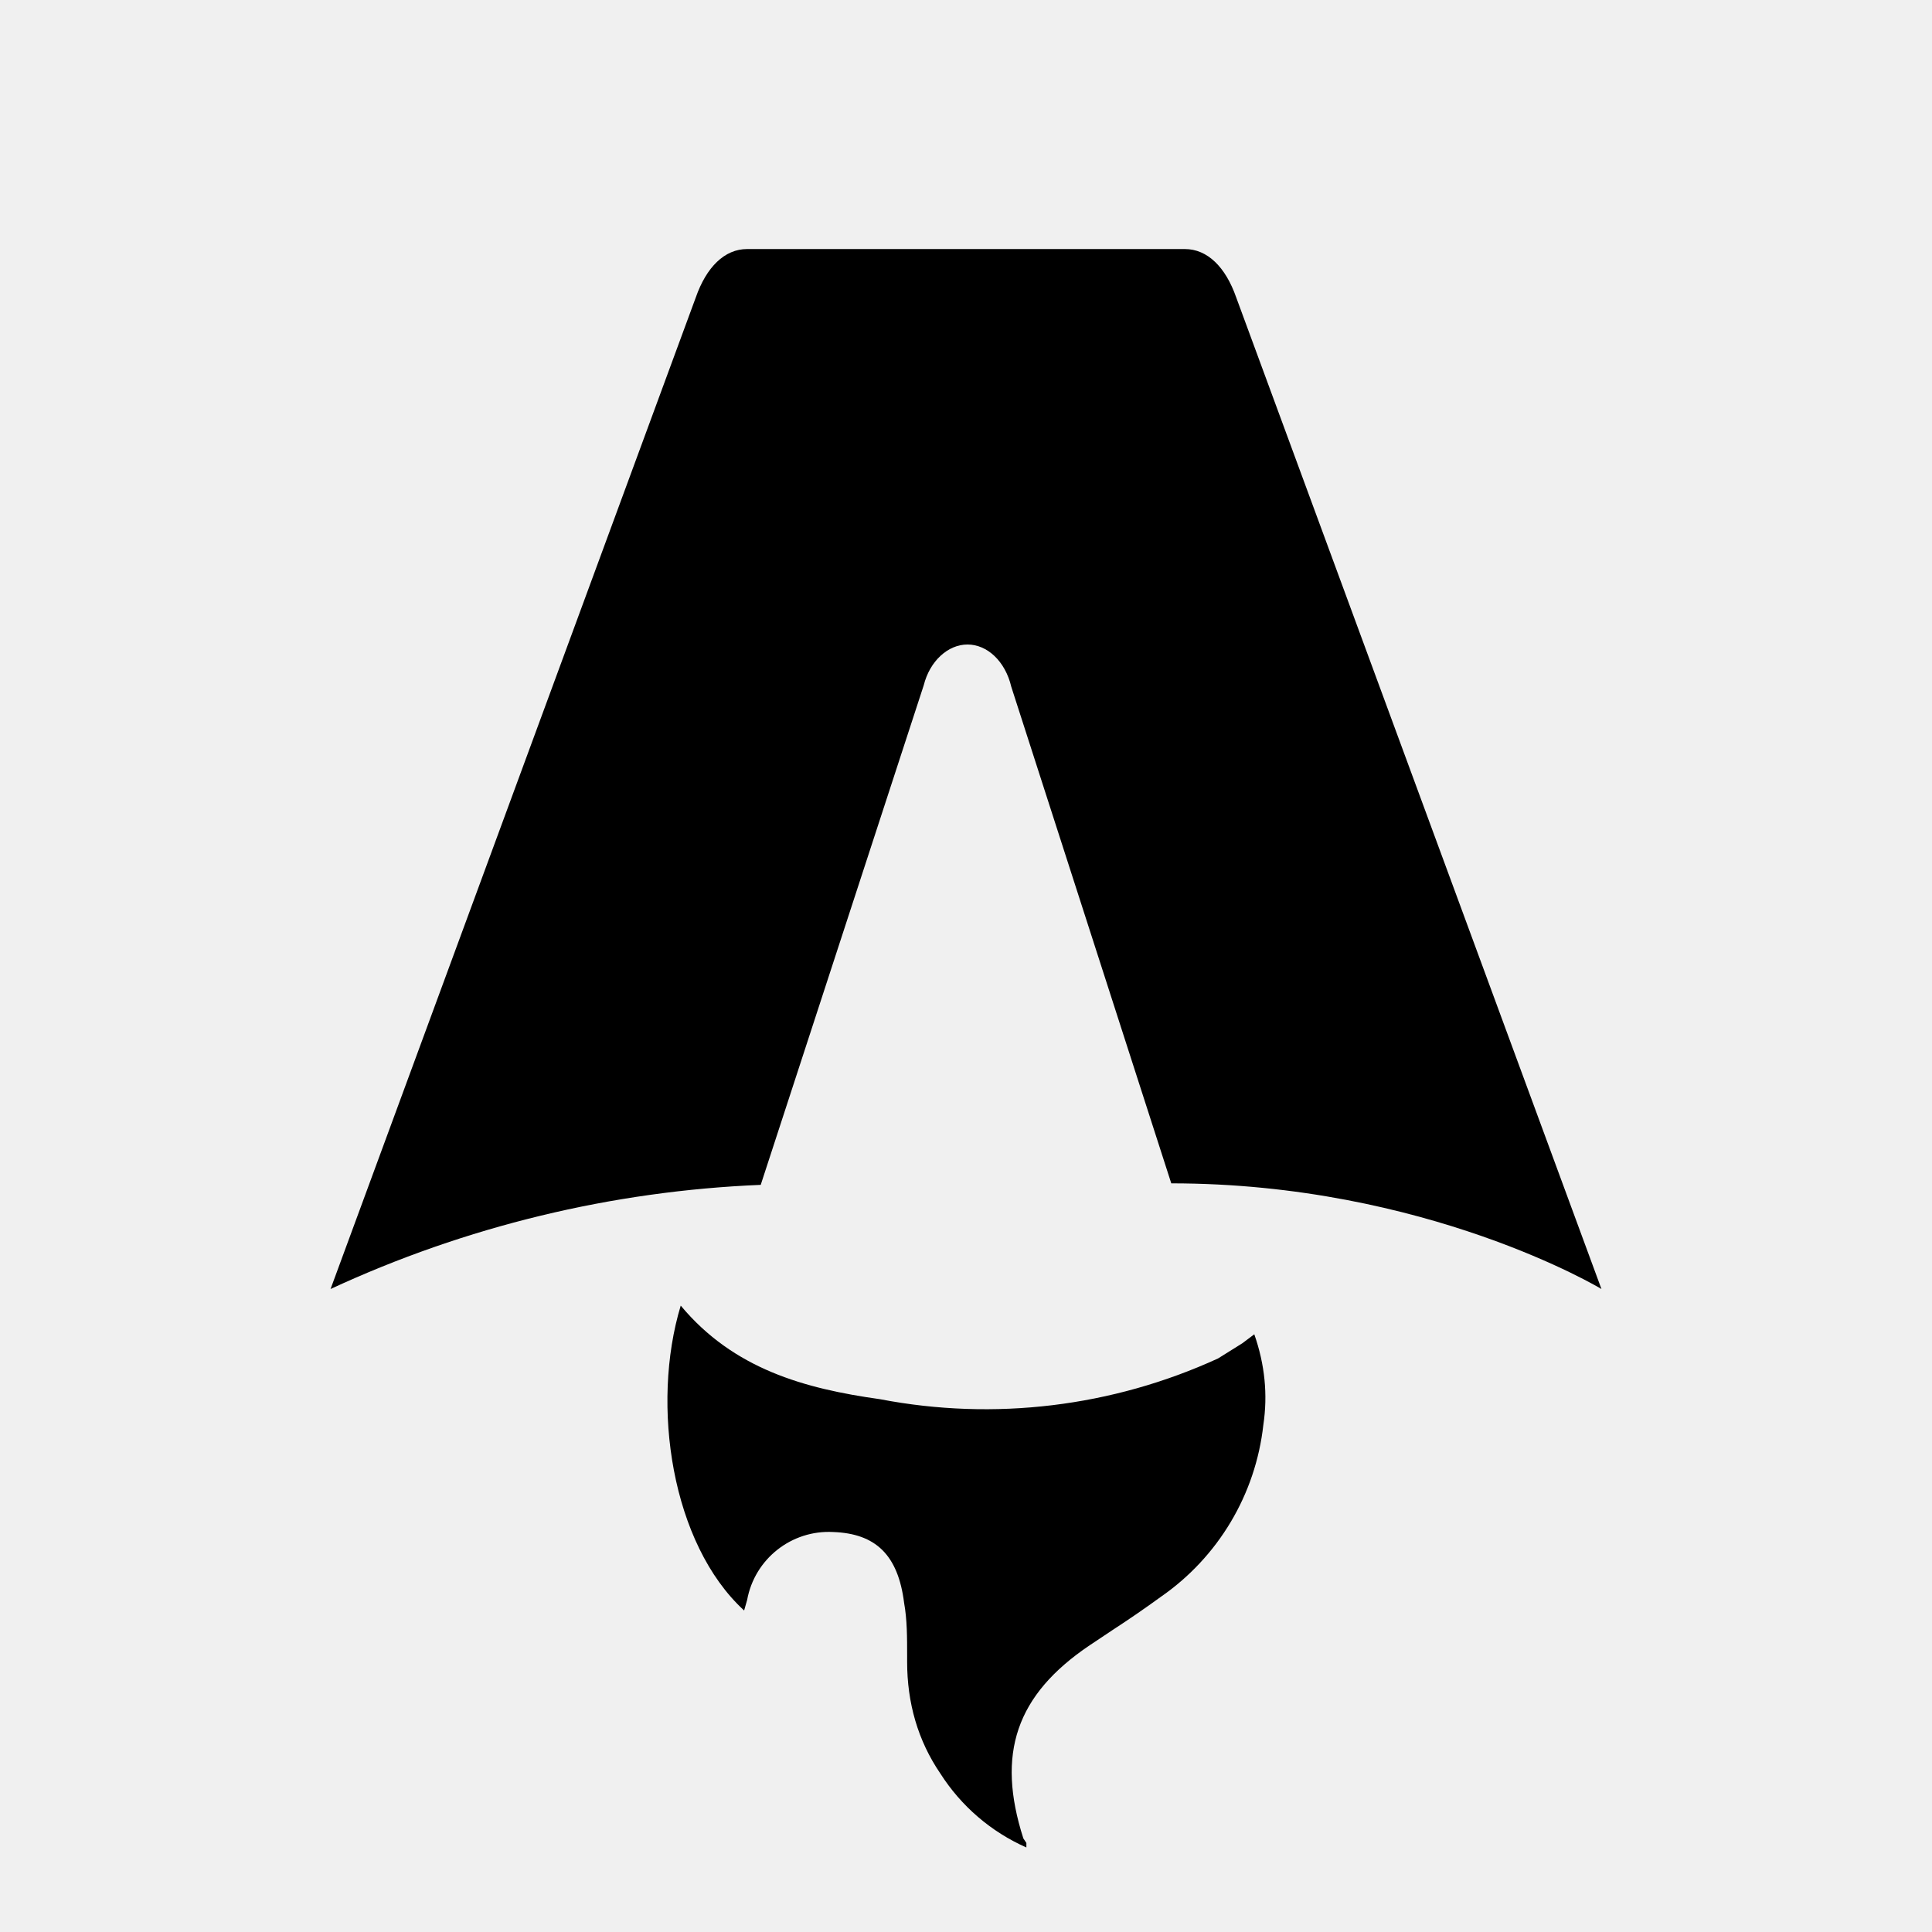
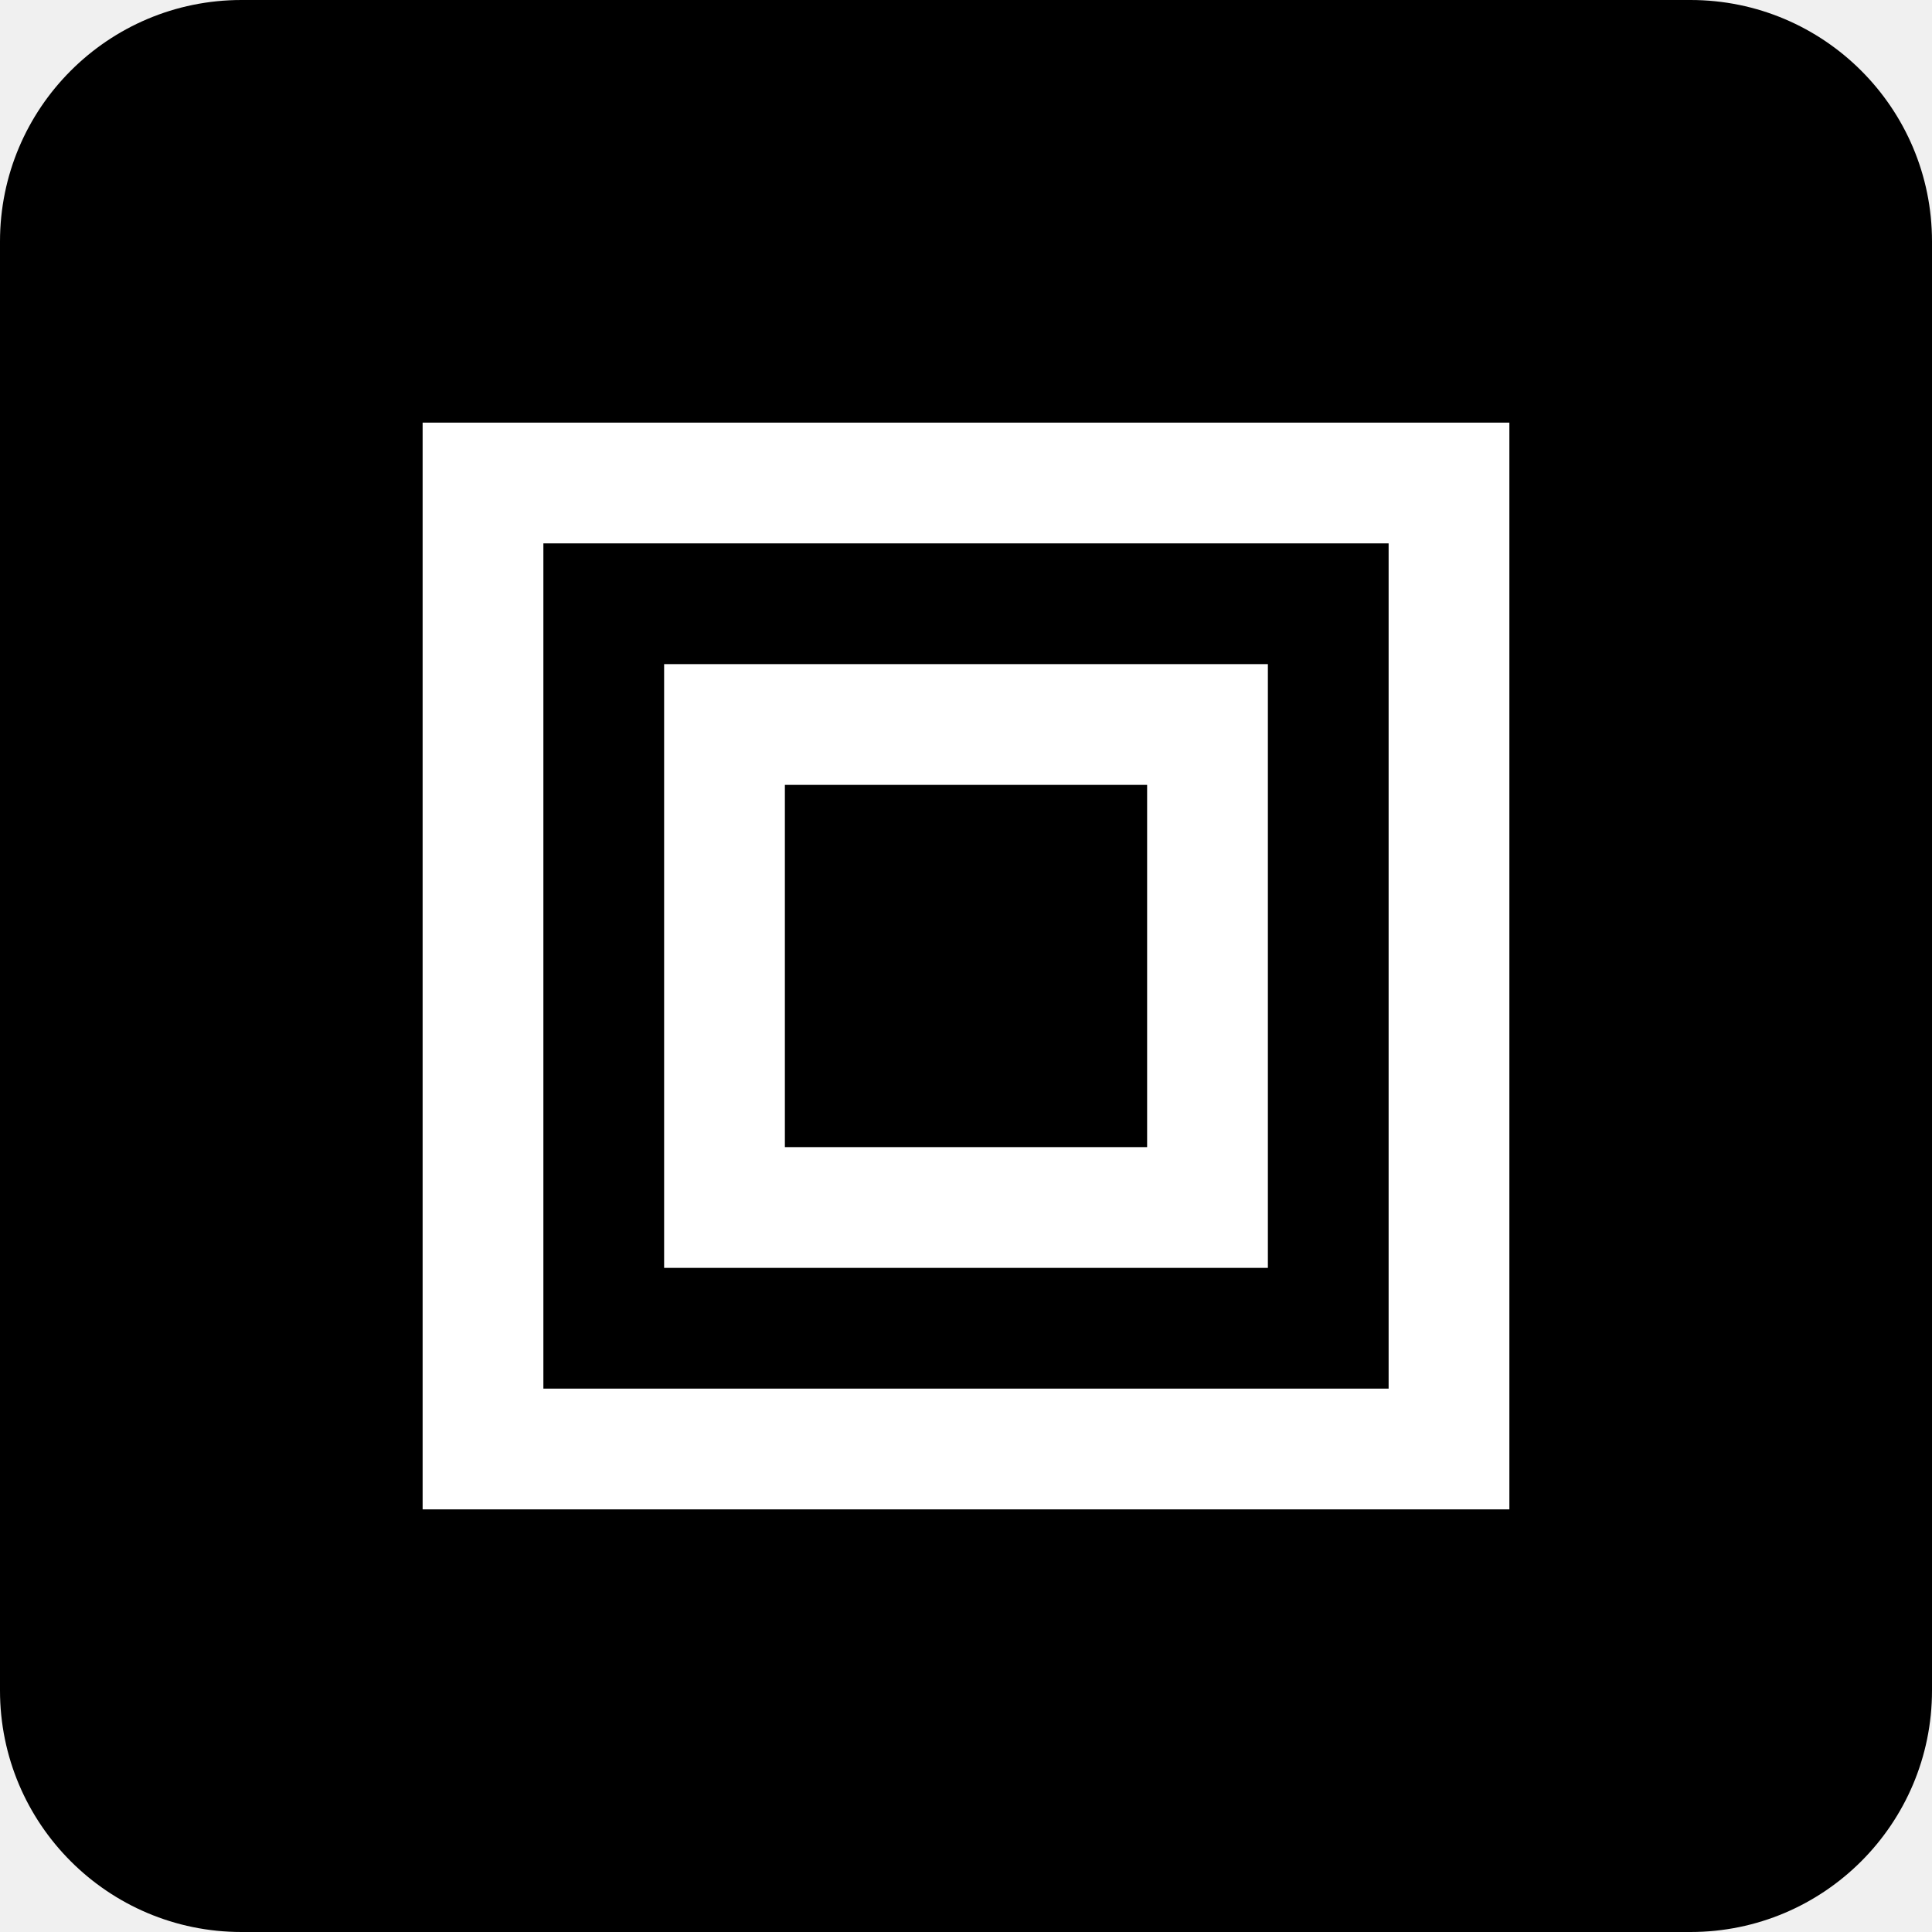
- <svg xmlns="http://www.w3.org/2000/svg" fill="none" viewBox="0 0 128 128">
-   <path d="M50.4 78.5a75.1 75.1 0 0 0-28.5 6.9l24.2-65.7c.7-2 1.9-3.2 3.4-3.2h29c1.5 0 2.7 1.2 3.4 3.2l24.2 65.7s-11.6-7-28.5-7L67 45.5c-.4-1.7-1.6-2.8-2.9-2.8-1.3 0-2.5 1.1-2.9 2.7L50.4 78.5Zm-1.1 28.2Zm-4.2-20.2c-2 6.6-.6 15.8 4.2 20.2a17.5 17.5 0 0 1 .2-.7 5.5 5.5 0 0 1 5.7-4.5c2.8.1 4.3 1.5 4.7 4.7.2 1.1.2 2.3.2 3.5v.4c0 2.7.7 5.2 2.2 7.4a13 13 0 0 0 5.7 4.9v-.3l-.2-.3c-1.8-5.6-.5-9.5 4.4-12.8l1.5-1a73 73 0 0 0 3.2-2.2 16 16 0 0 0 6.8-11.4c.3-2 .1-4-.6-6l-.8.6-1.6 1a37 37 0 0 1-22.4 2.7c-5-.7-9.7-2-13.2-6.2Z" />
-   <style>
-         path { fill: #000; }
-         @media (prefers-color-scheme: dark) {
-             path { fill: #FFF; }
-         }
-     </style>
+ <svg xmlns="http://www.w3.org/2000/svg" width="32" height="32" viewBox="0 0 32 32" fill="none">
+   <rect width="32" height="32" rx="4" fill="black" />
+   <path d="M8 8H24V24H8V8Z" stroke="white" stroke-width="2" />
+   <path d="M12 12H20V20H12V12Z" stroke="white" stroke-width="2" />
</svg>
